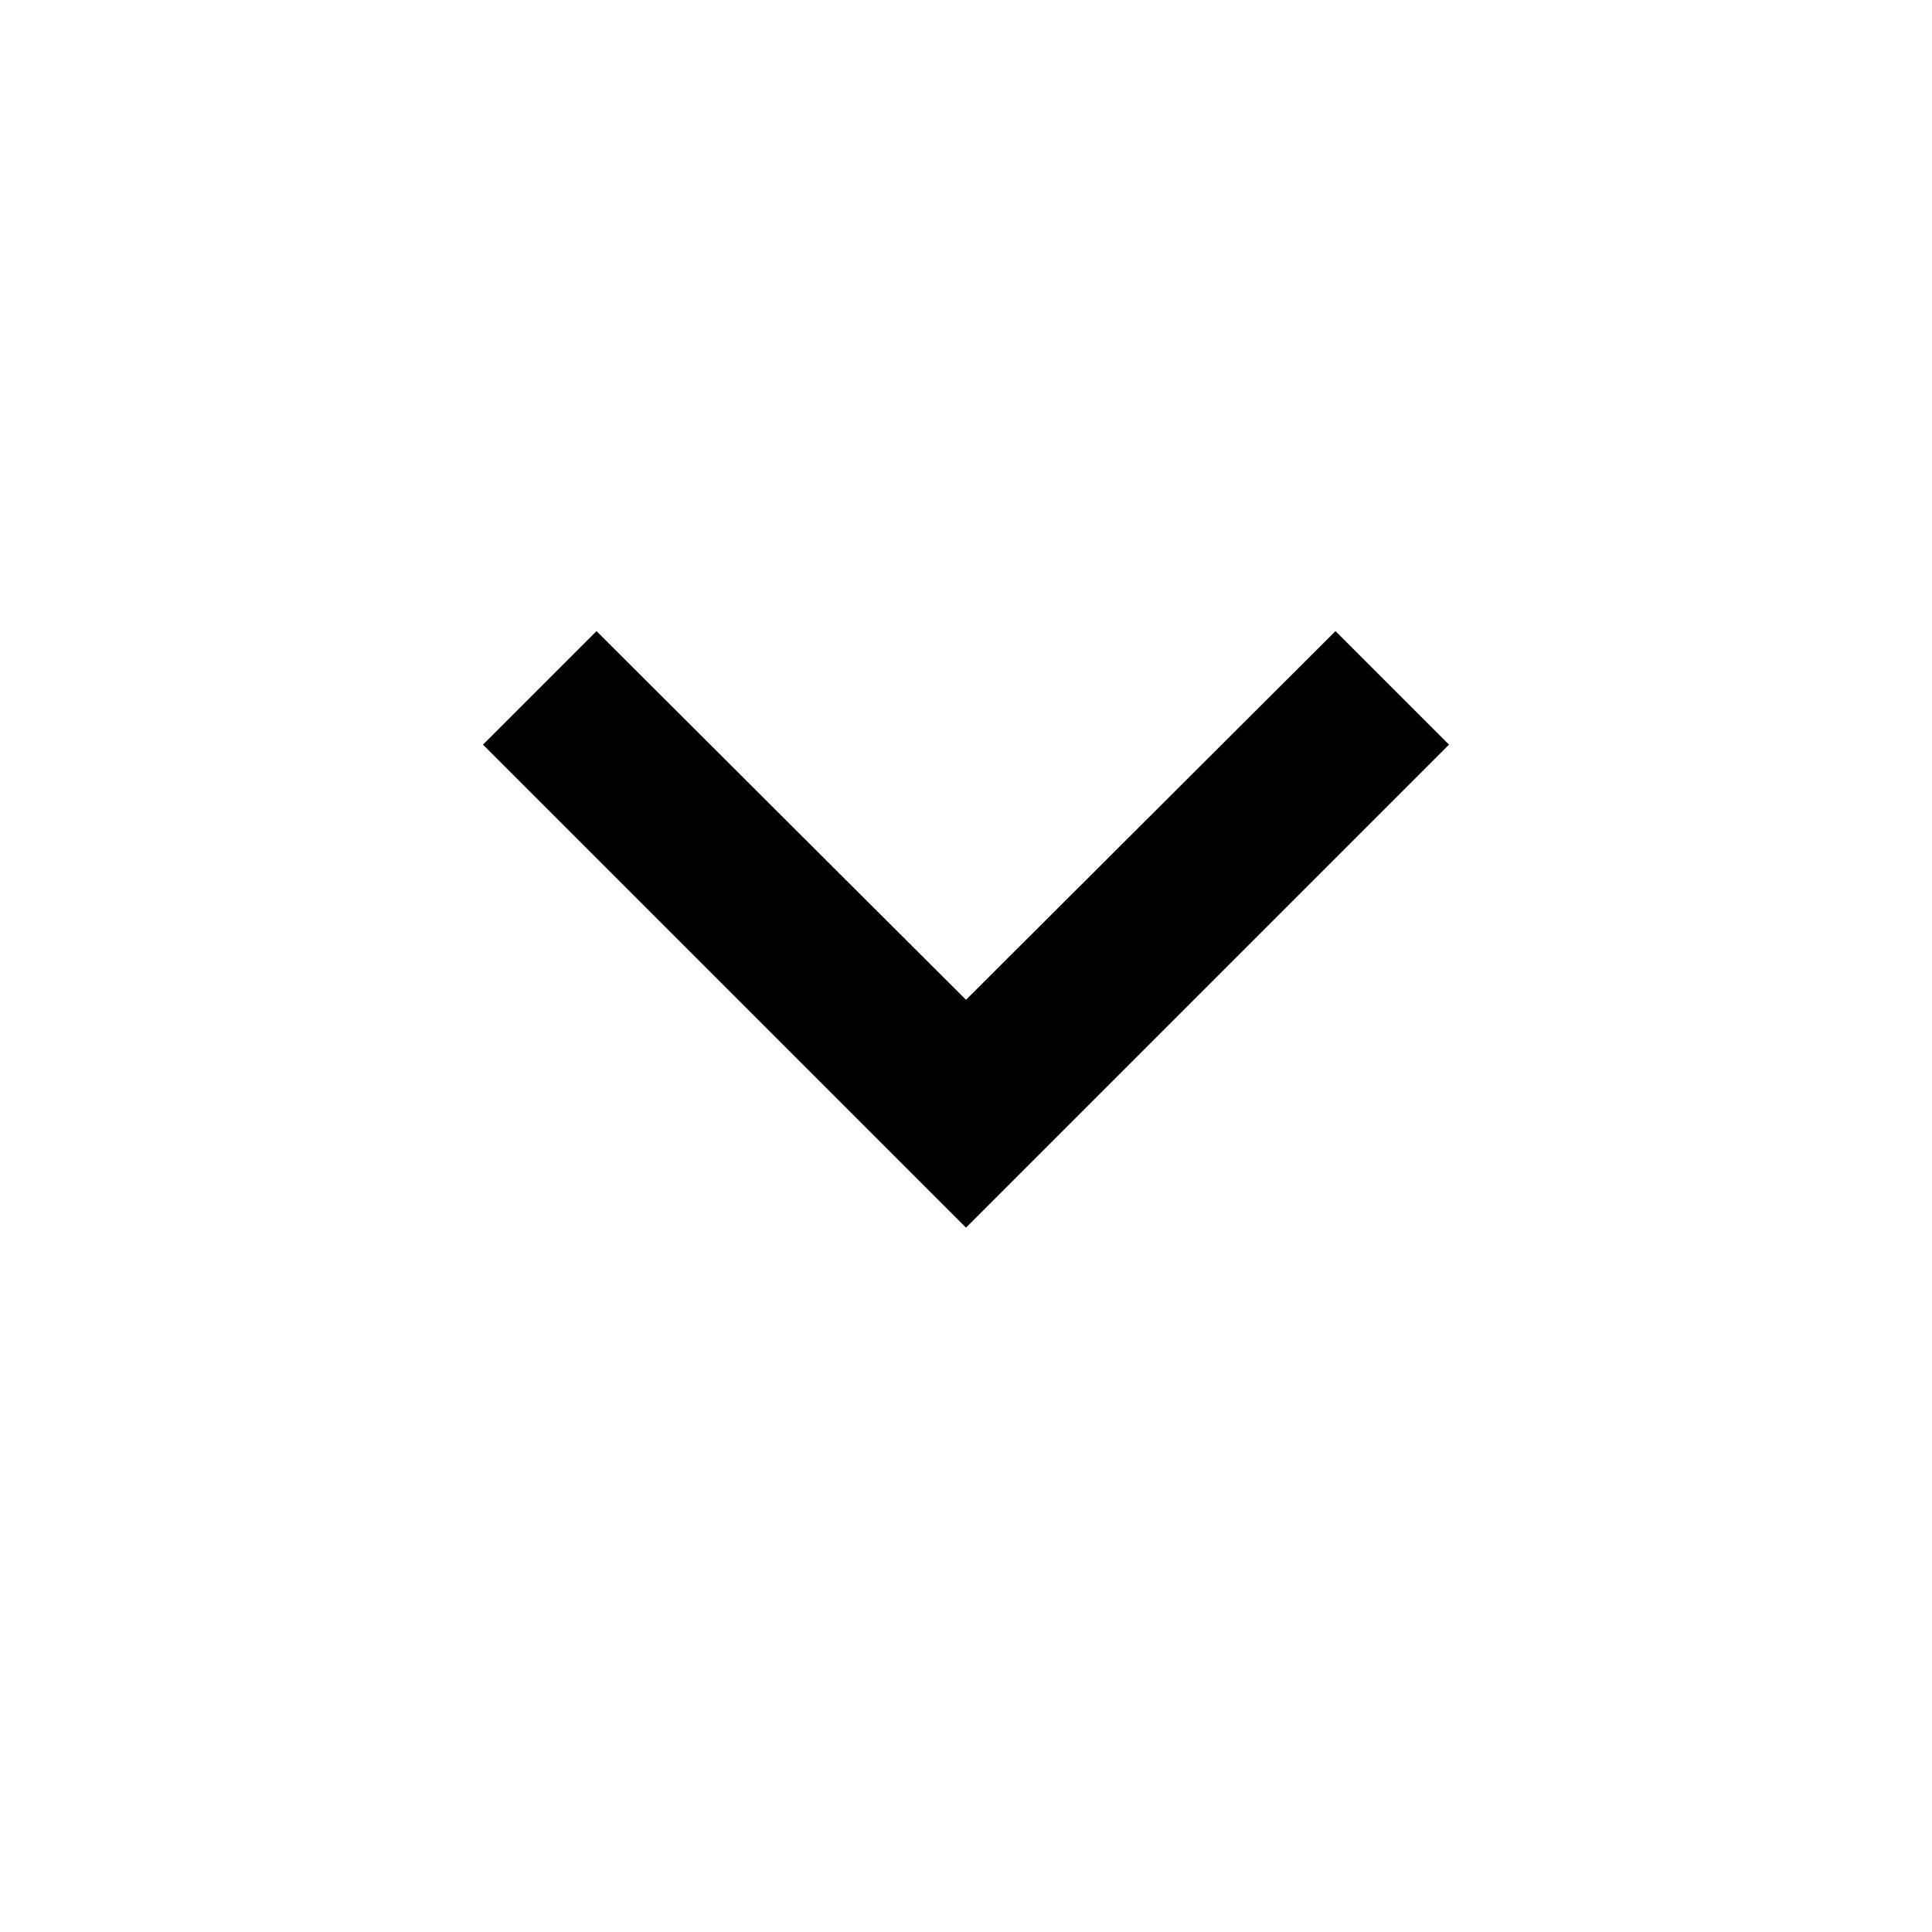
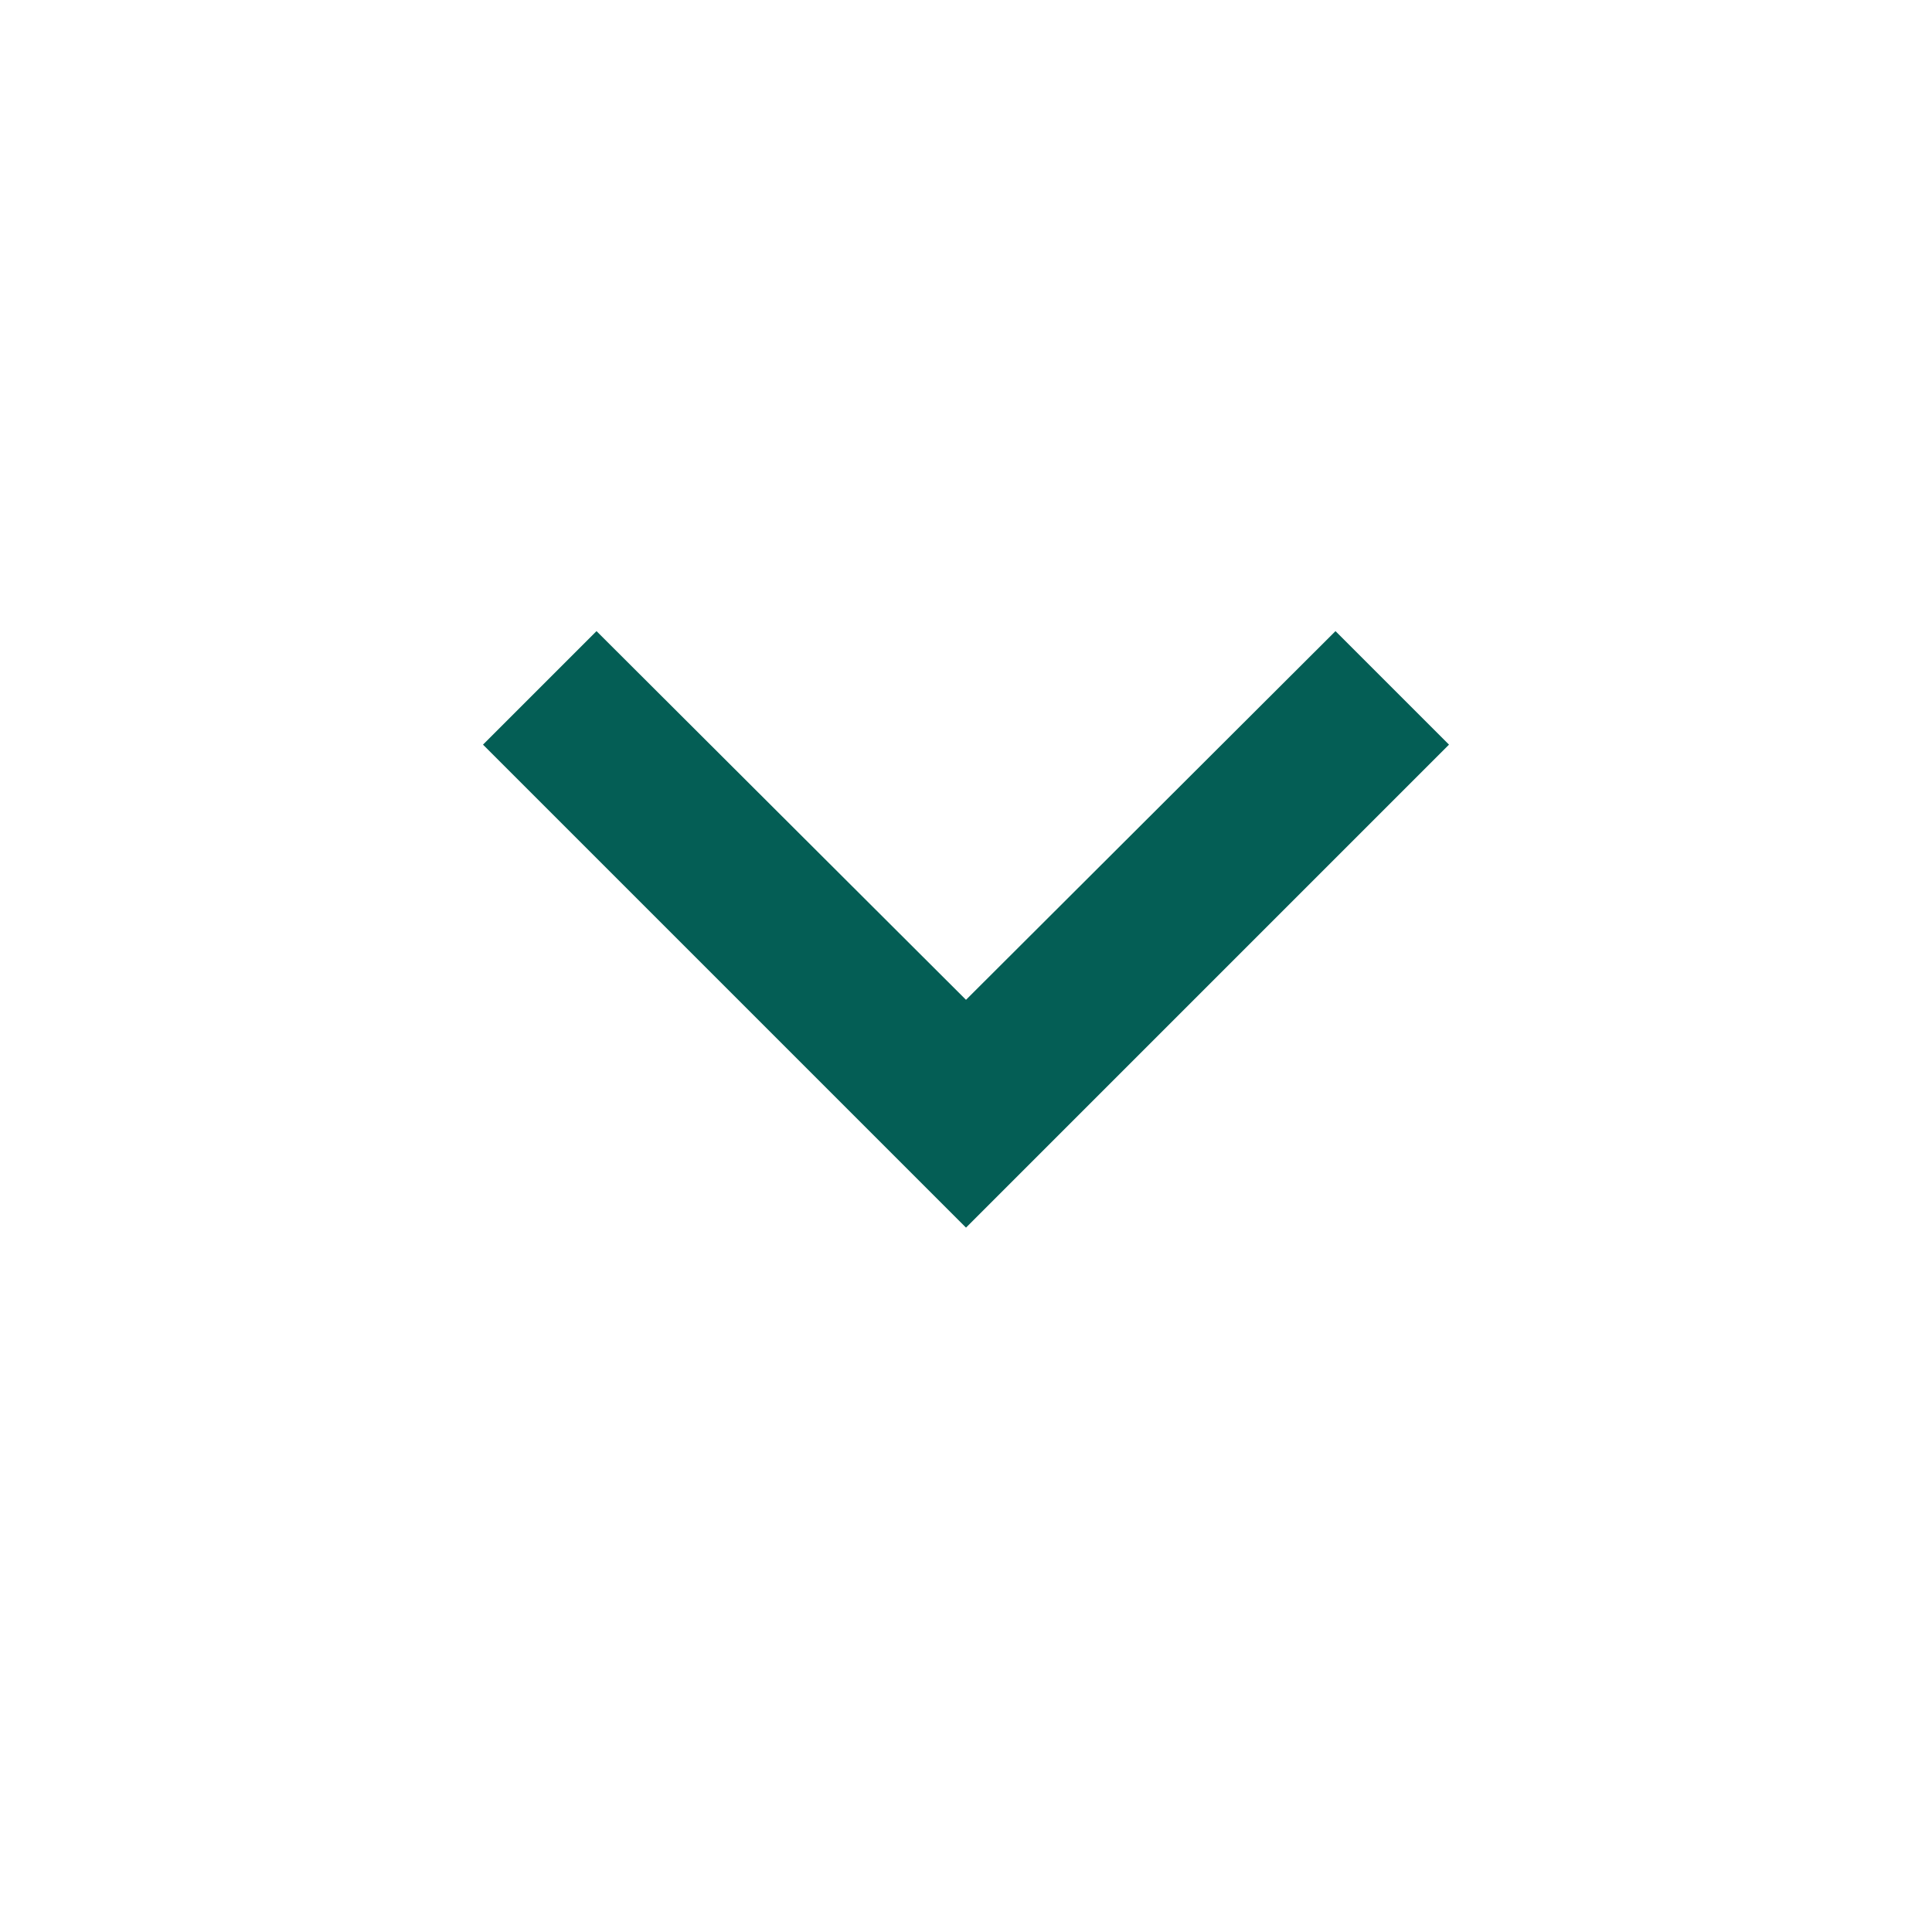
- <svg xmlns="http://www.w3.org/2000/svg" fill="#000000" height="24" viewBox="0 0 24 24" width="24">
+ <svg xmlns="http://www.w3.org/2000/svg" fill="#045e55" height="30" viewBox="0 0 24 24" width="30">
  <path d="M7.41 7.84L12 12.42l4.59-4.58L18 9.25l-6 6-6-6z" />
  <path d="M0-.75h24v24H0z" fill="none" />
</svg>
